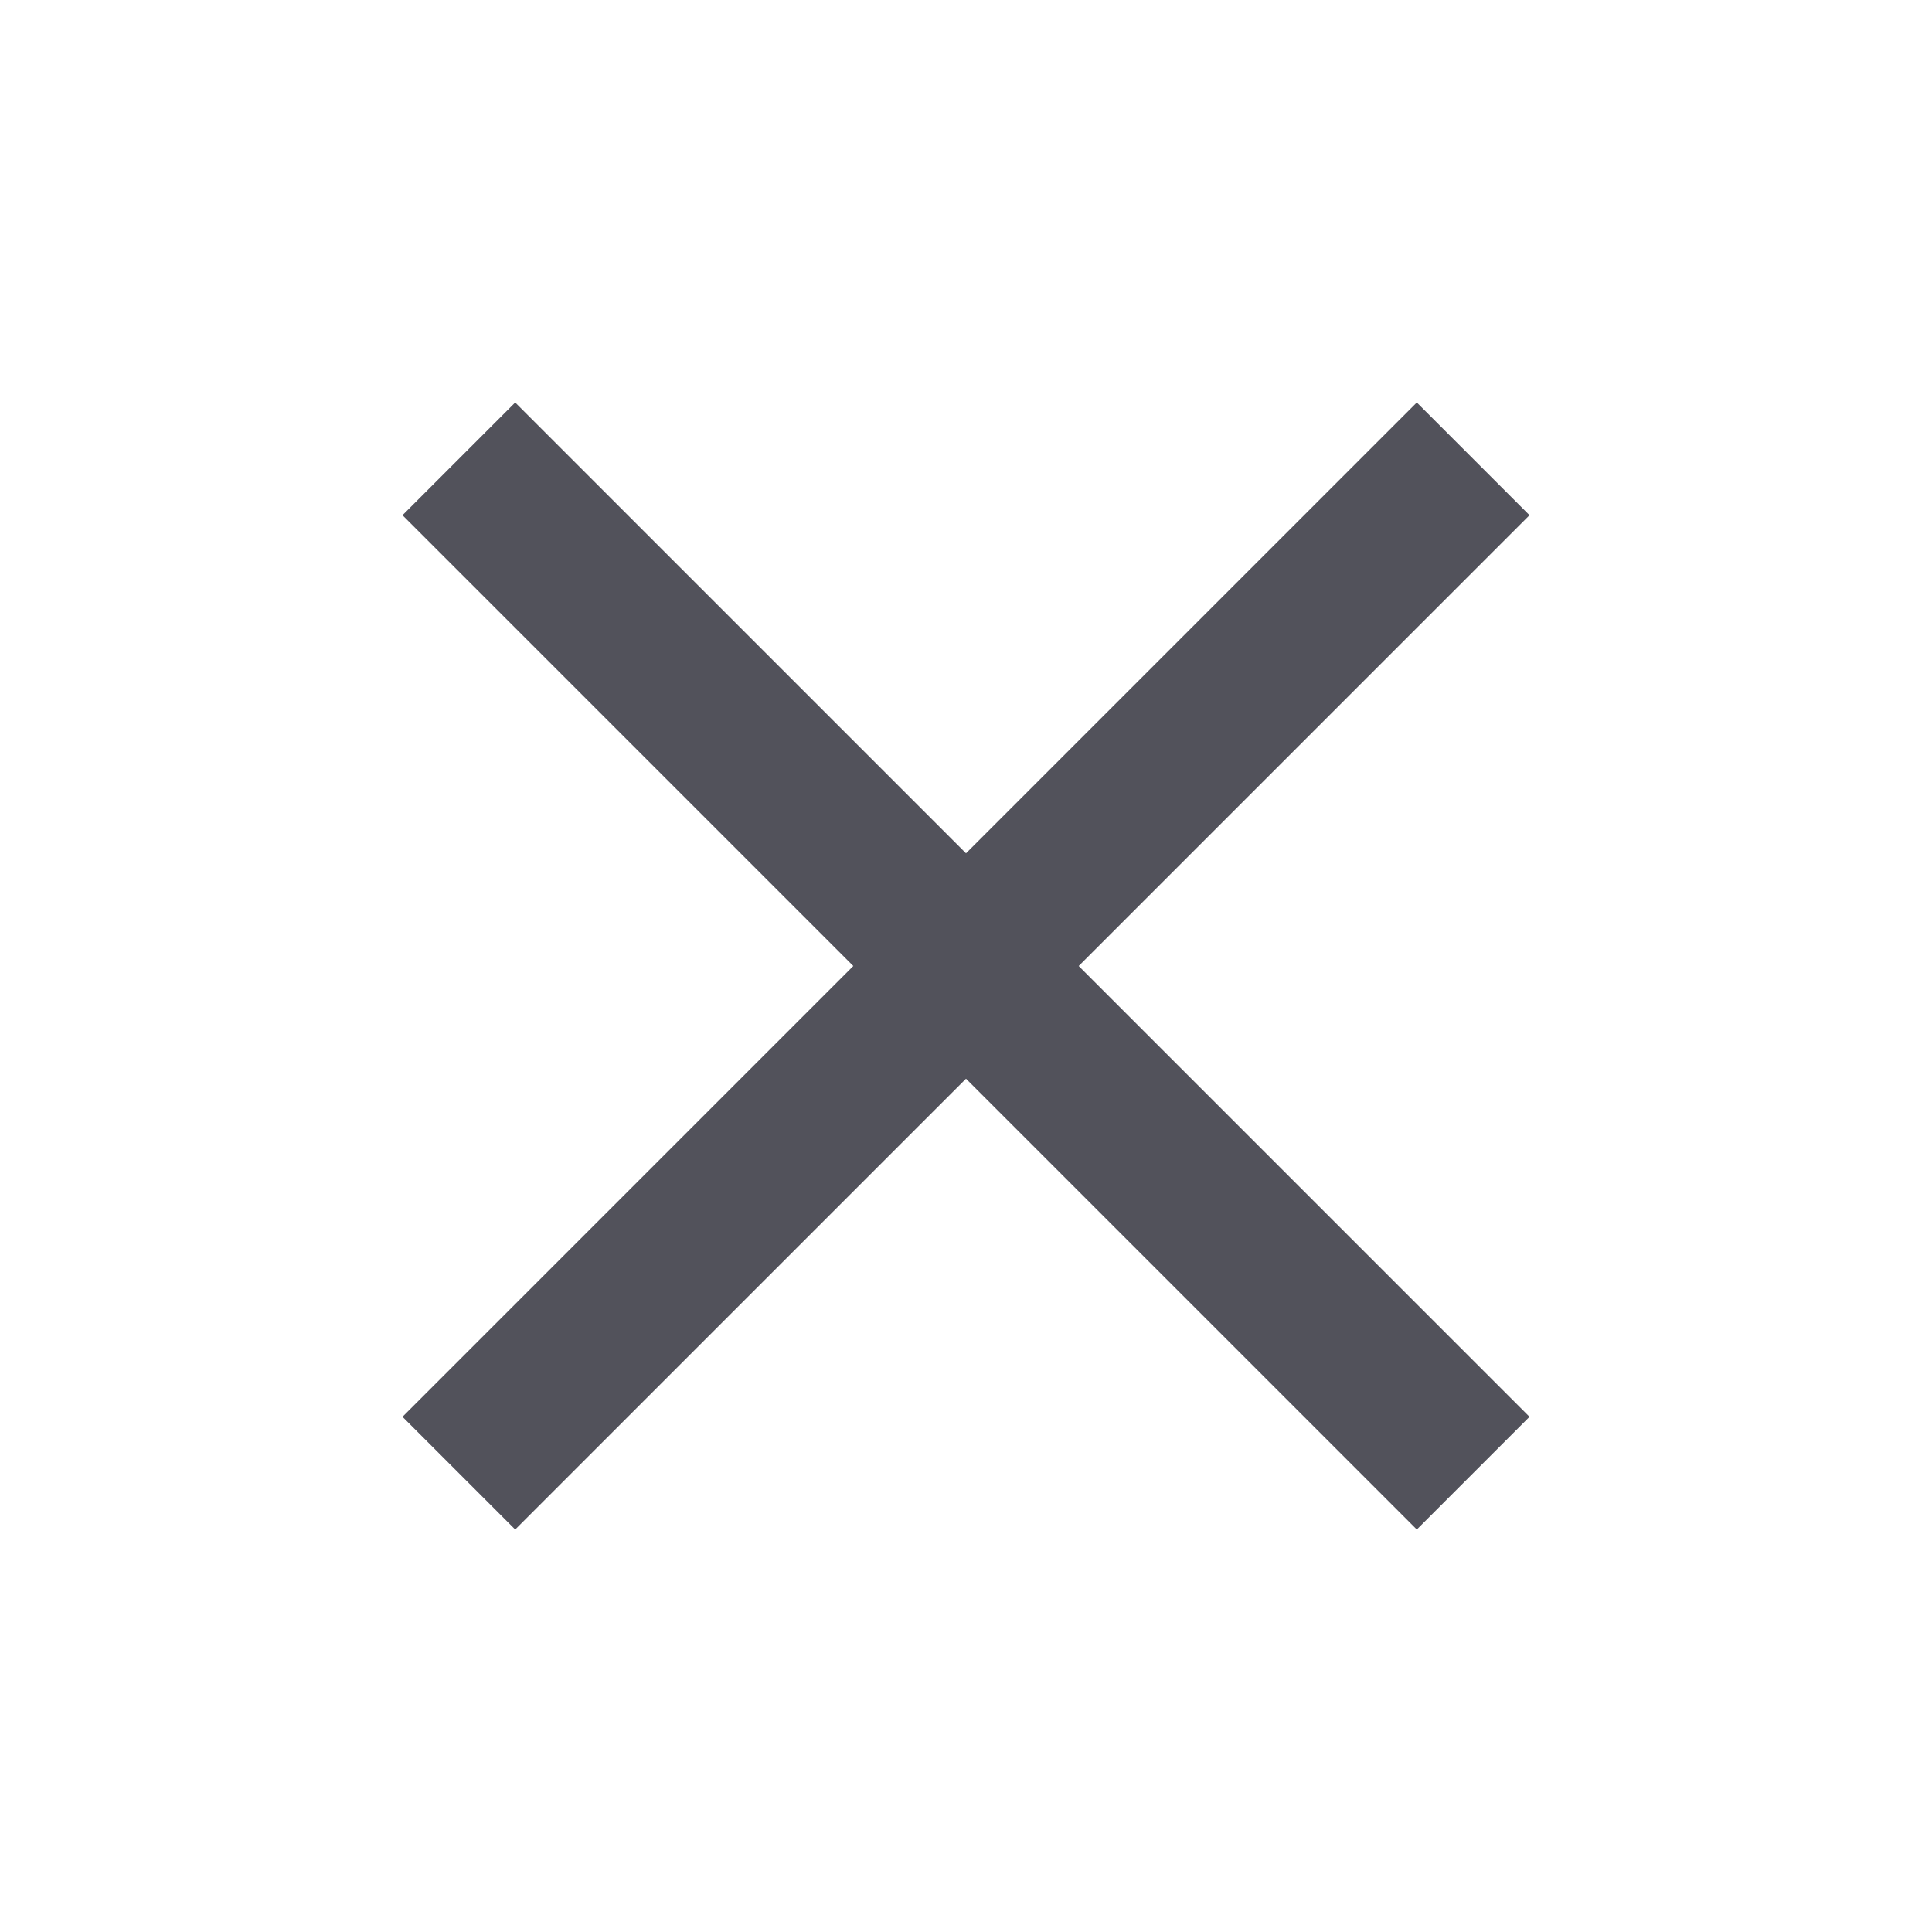
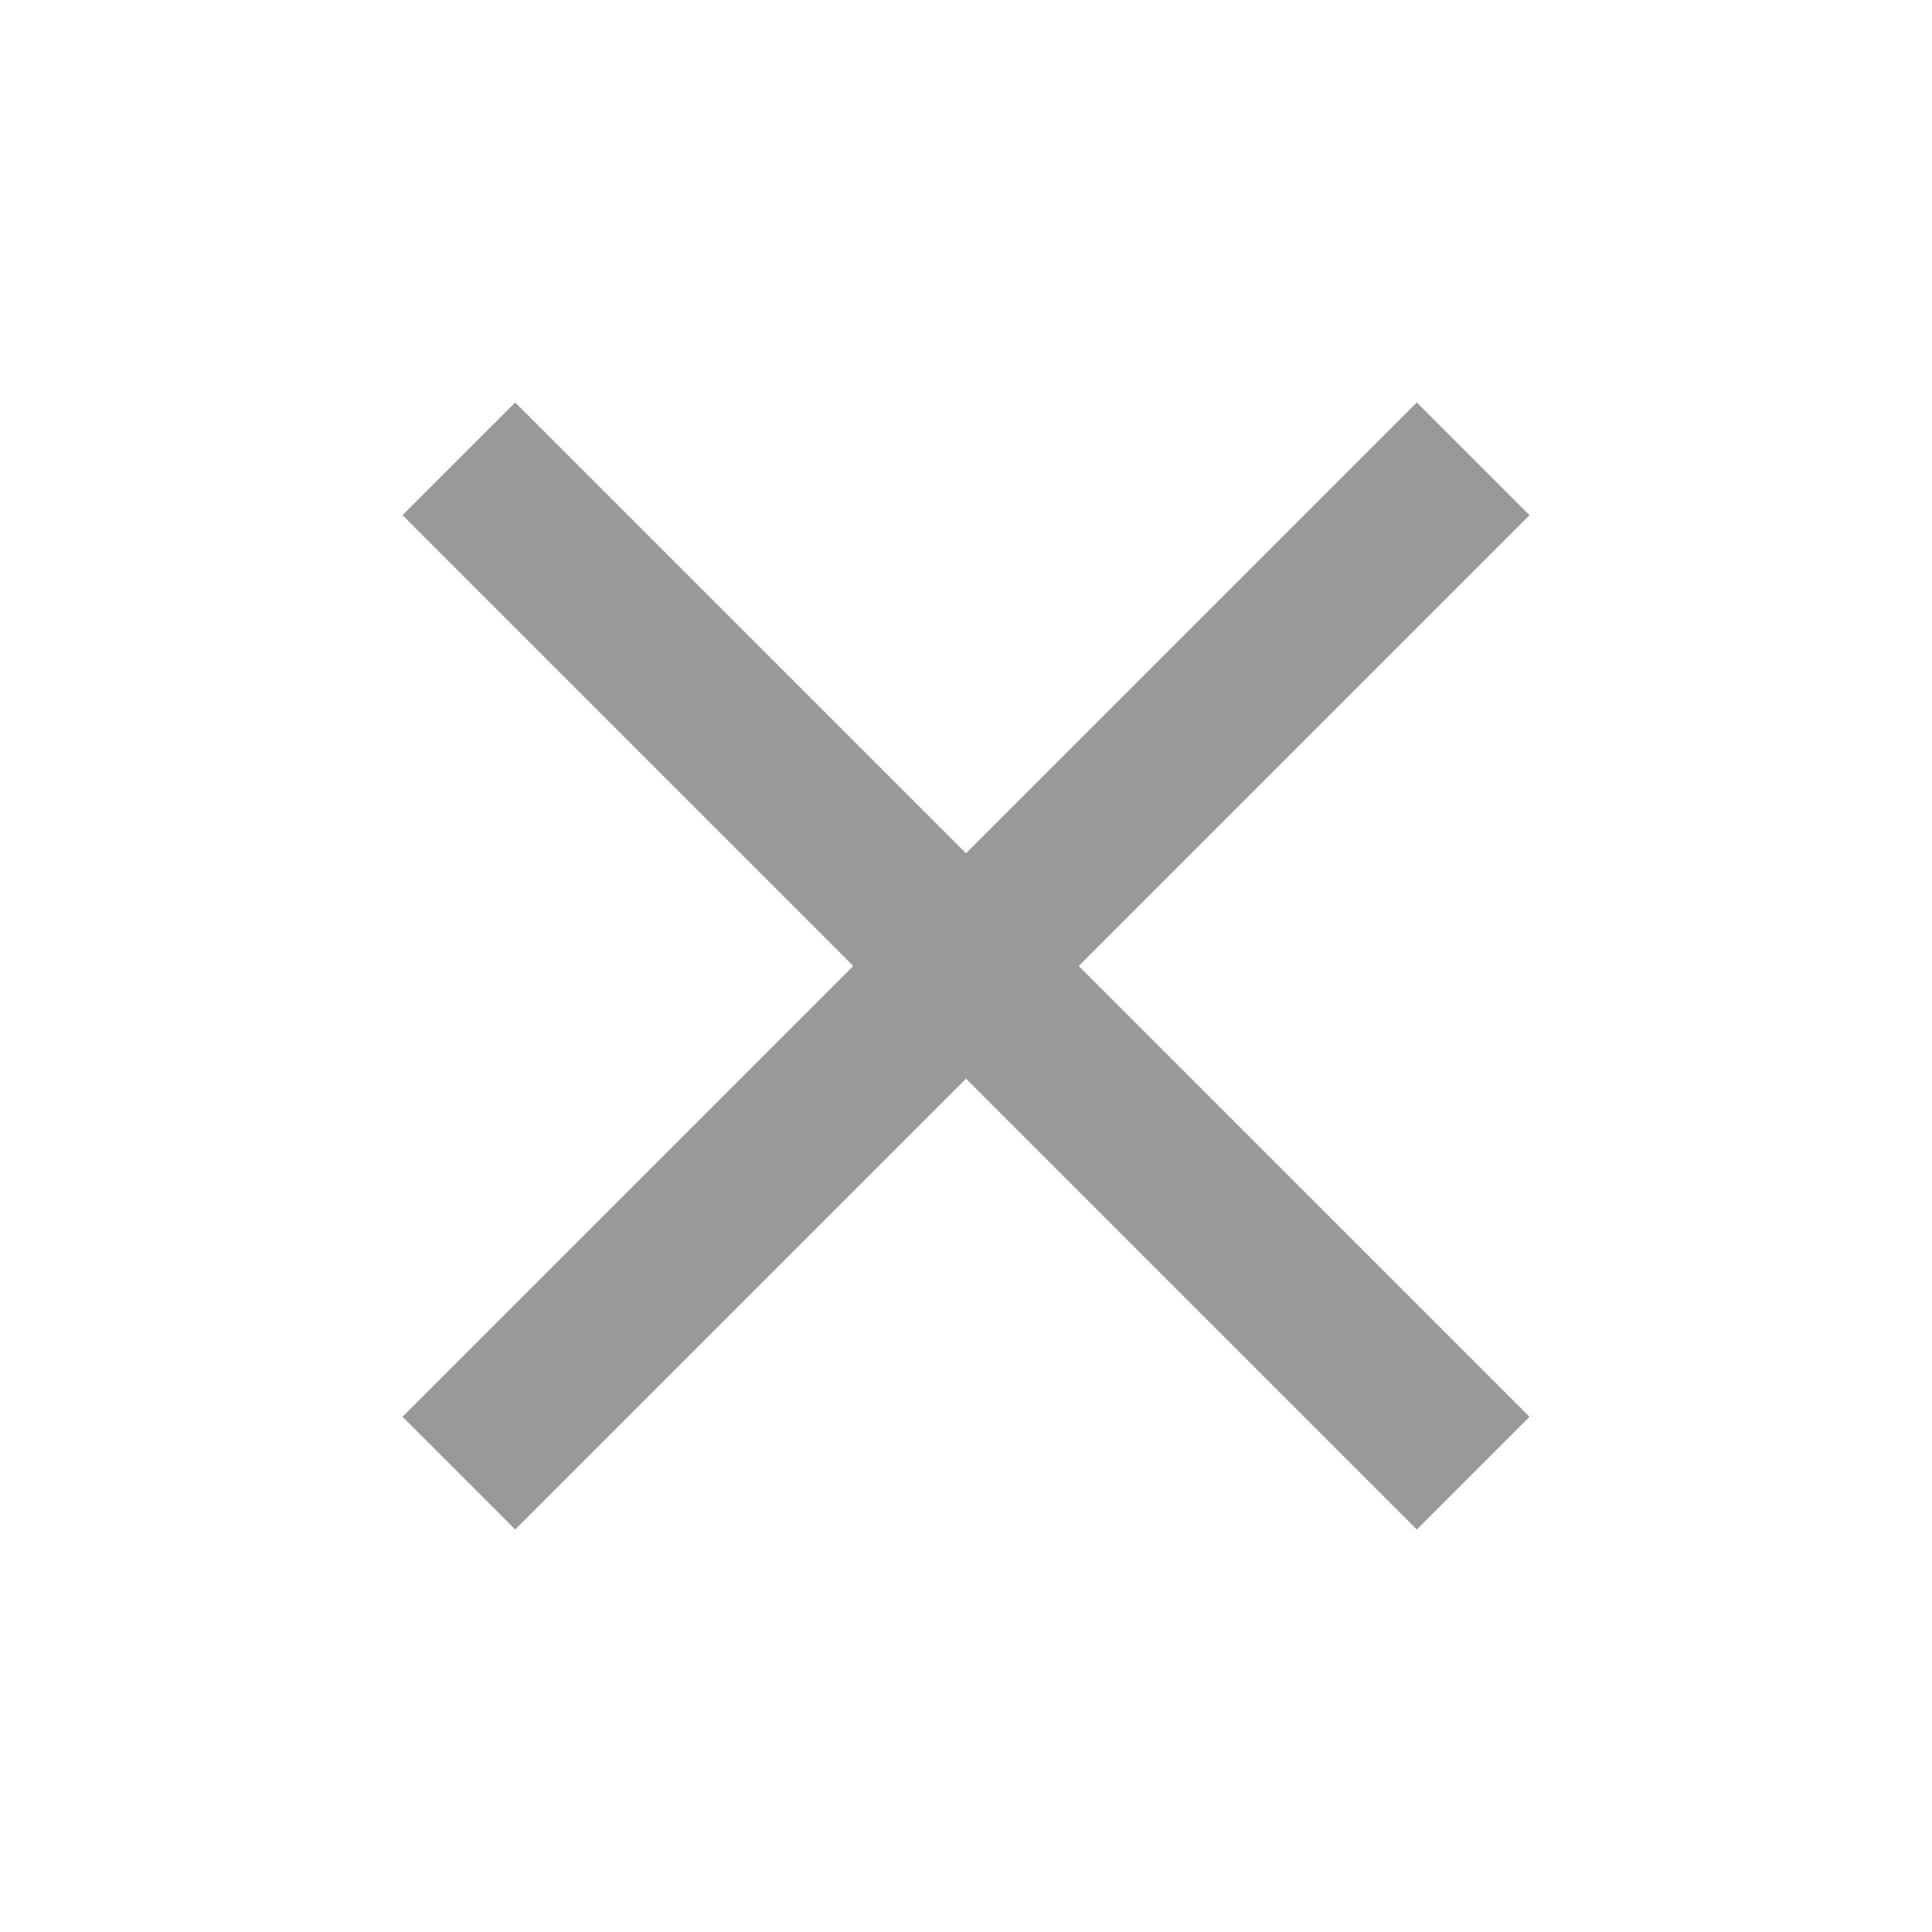
<svg xmlns="http://www.w3.org/2000/svg" width="30" height="30" viewBox="0 0 30 30" fill="none">
-   <path d="M8 23.75L6.25 22L13.25 15L6.25 8L8 6.25L15 13.25L22 6.25L23.75 8L16.75 15L23.75 22L22 23.75L15 16.75L8 23.75Z" fill="#52525B" />
+   <path d="M8 23.75L6.25 22L13.25 15L6.25 8L8 6.25L15 13.25L22 6.25L23.75 8L16.75 15L23.75 22L22 23.75L15 16.75L8 23.75Z" fill="#999999" />
</svg>
